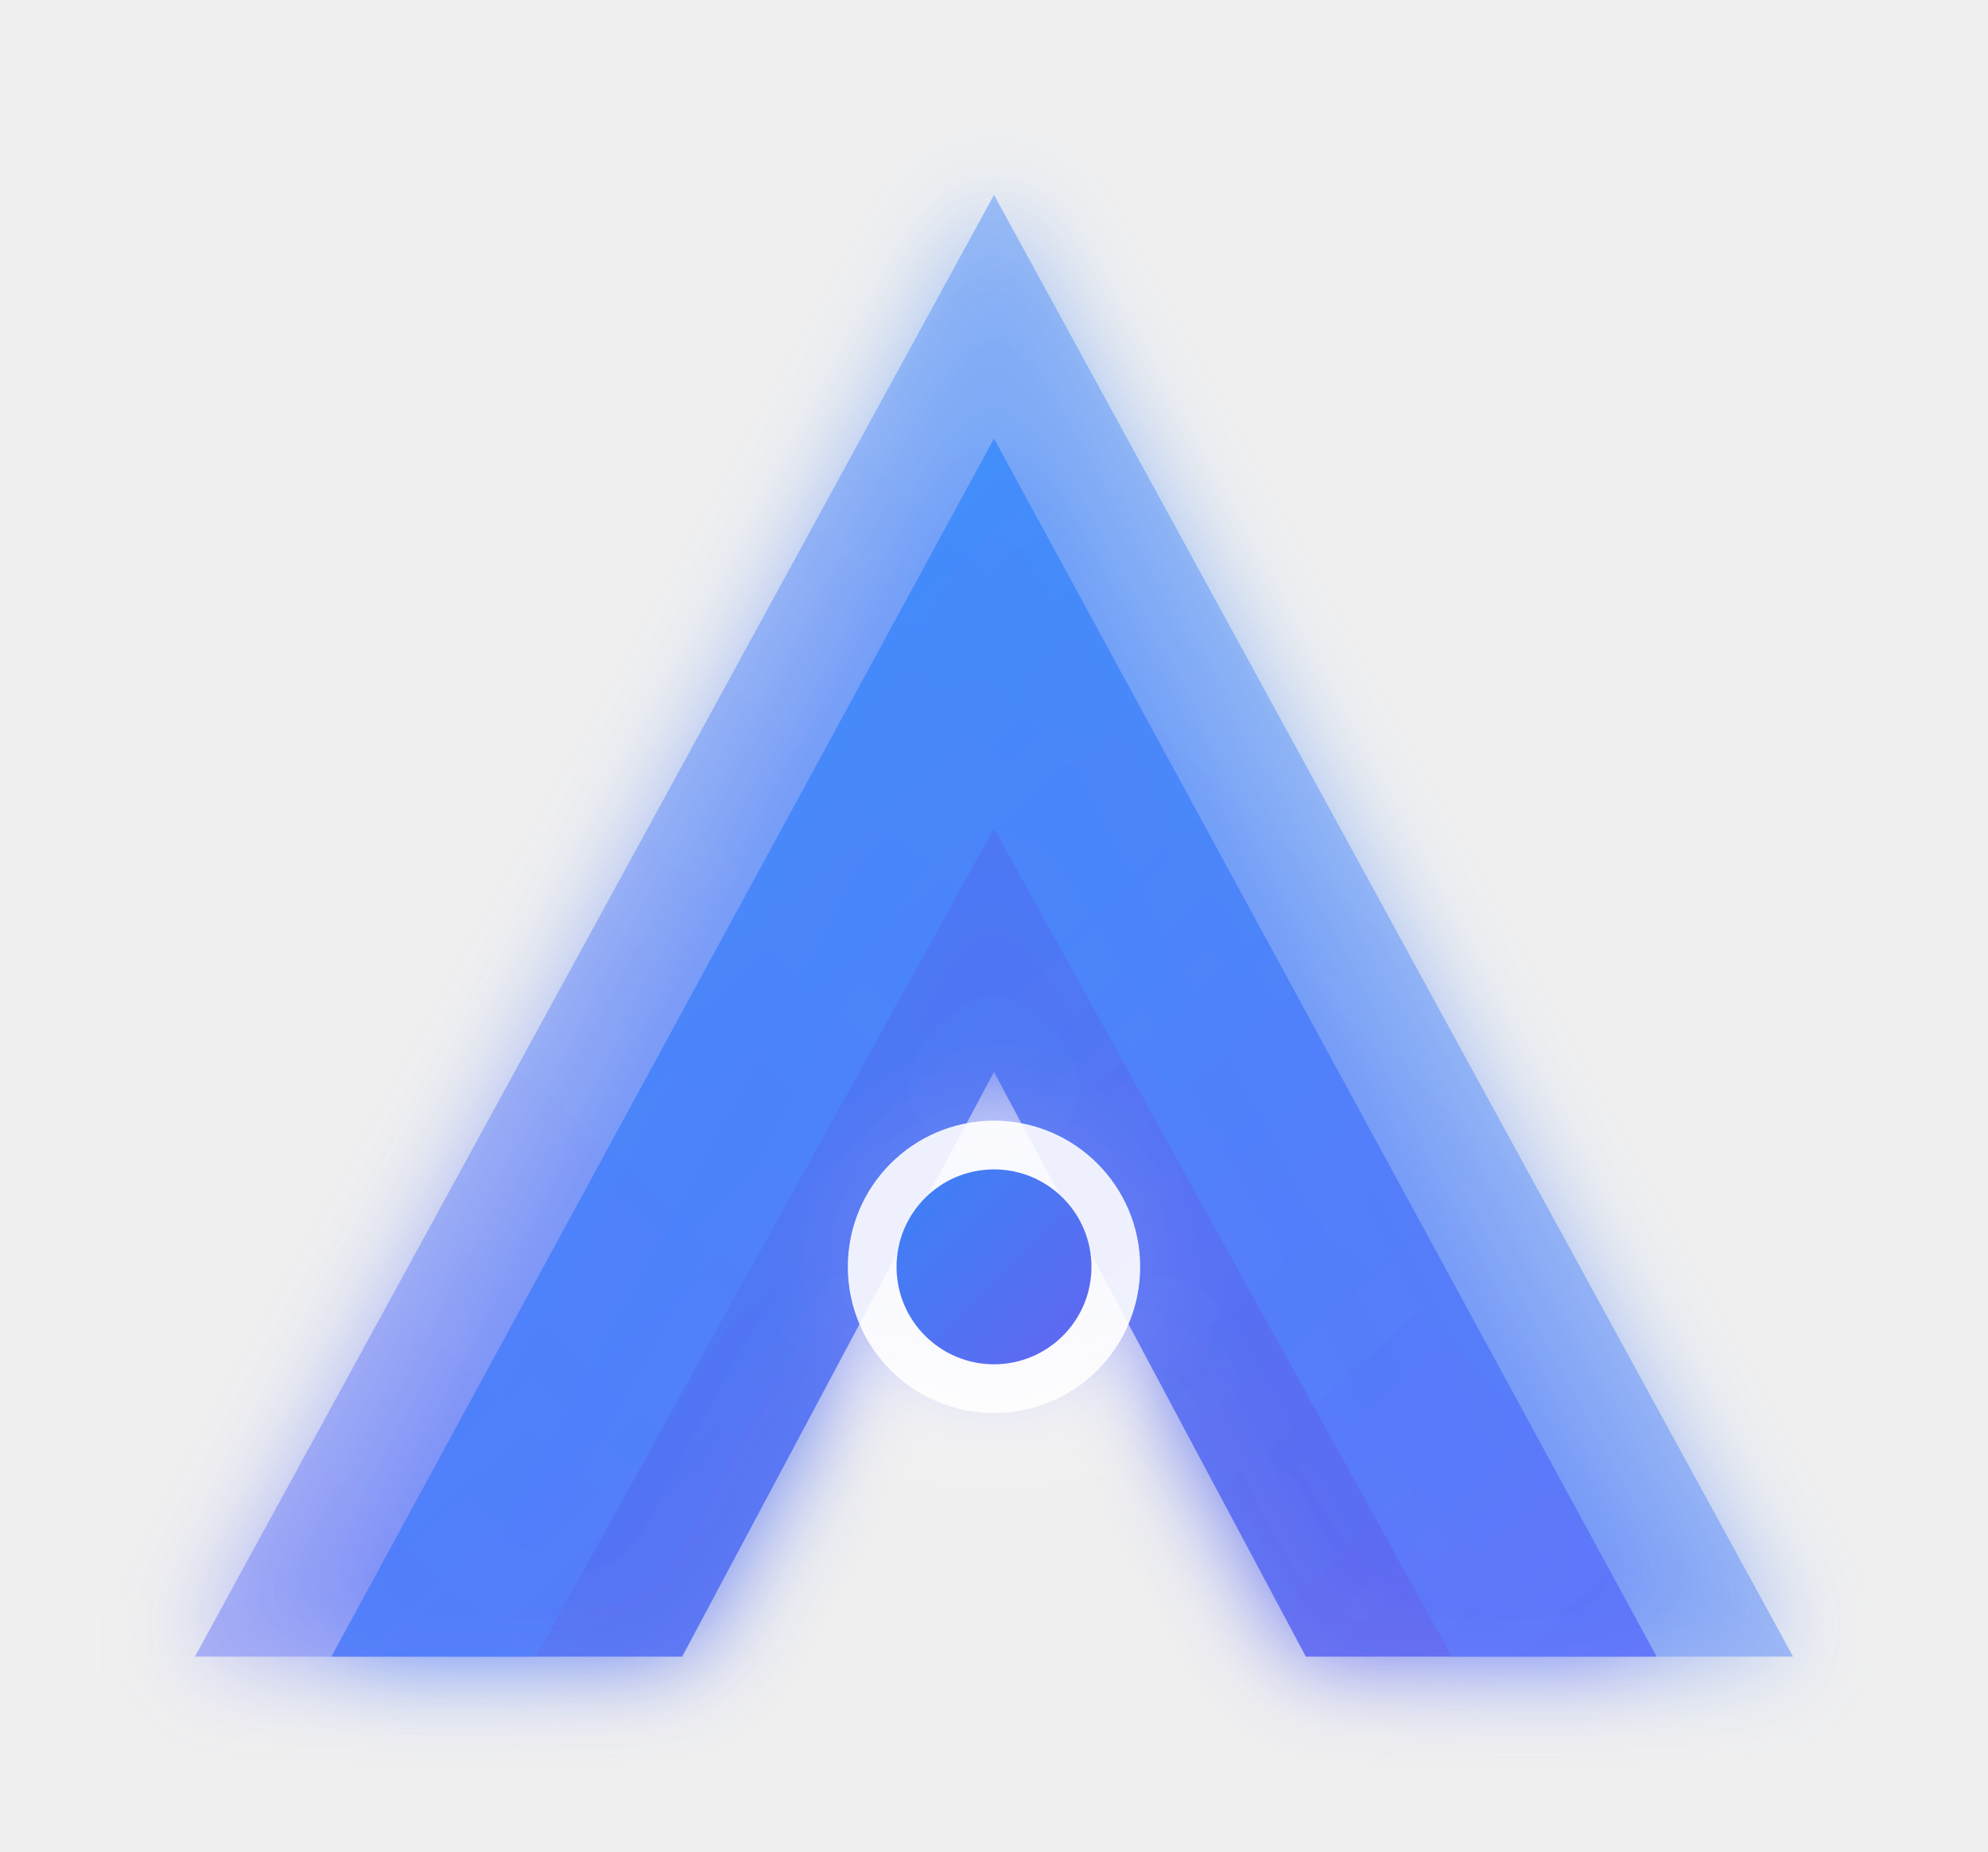
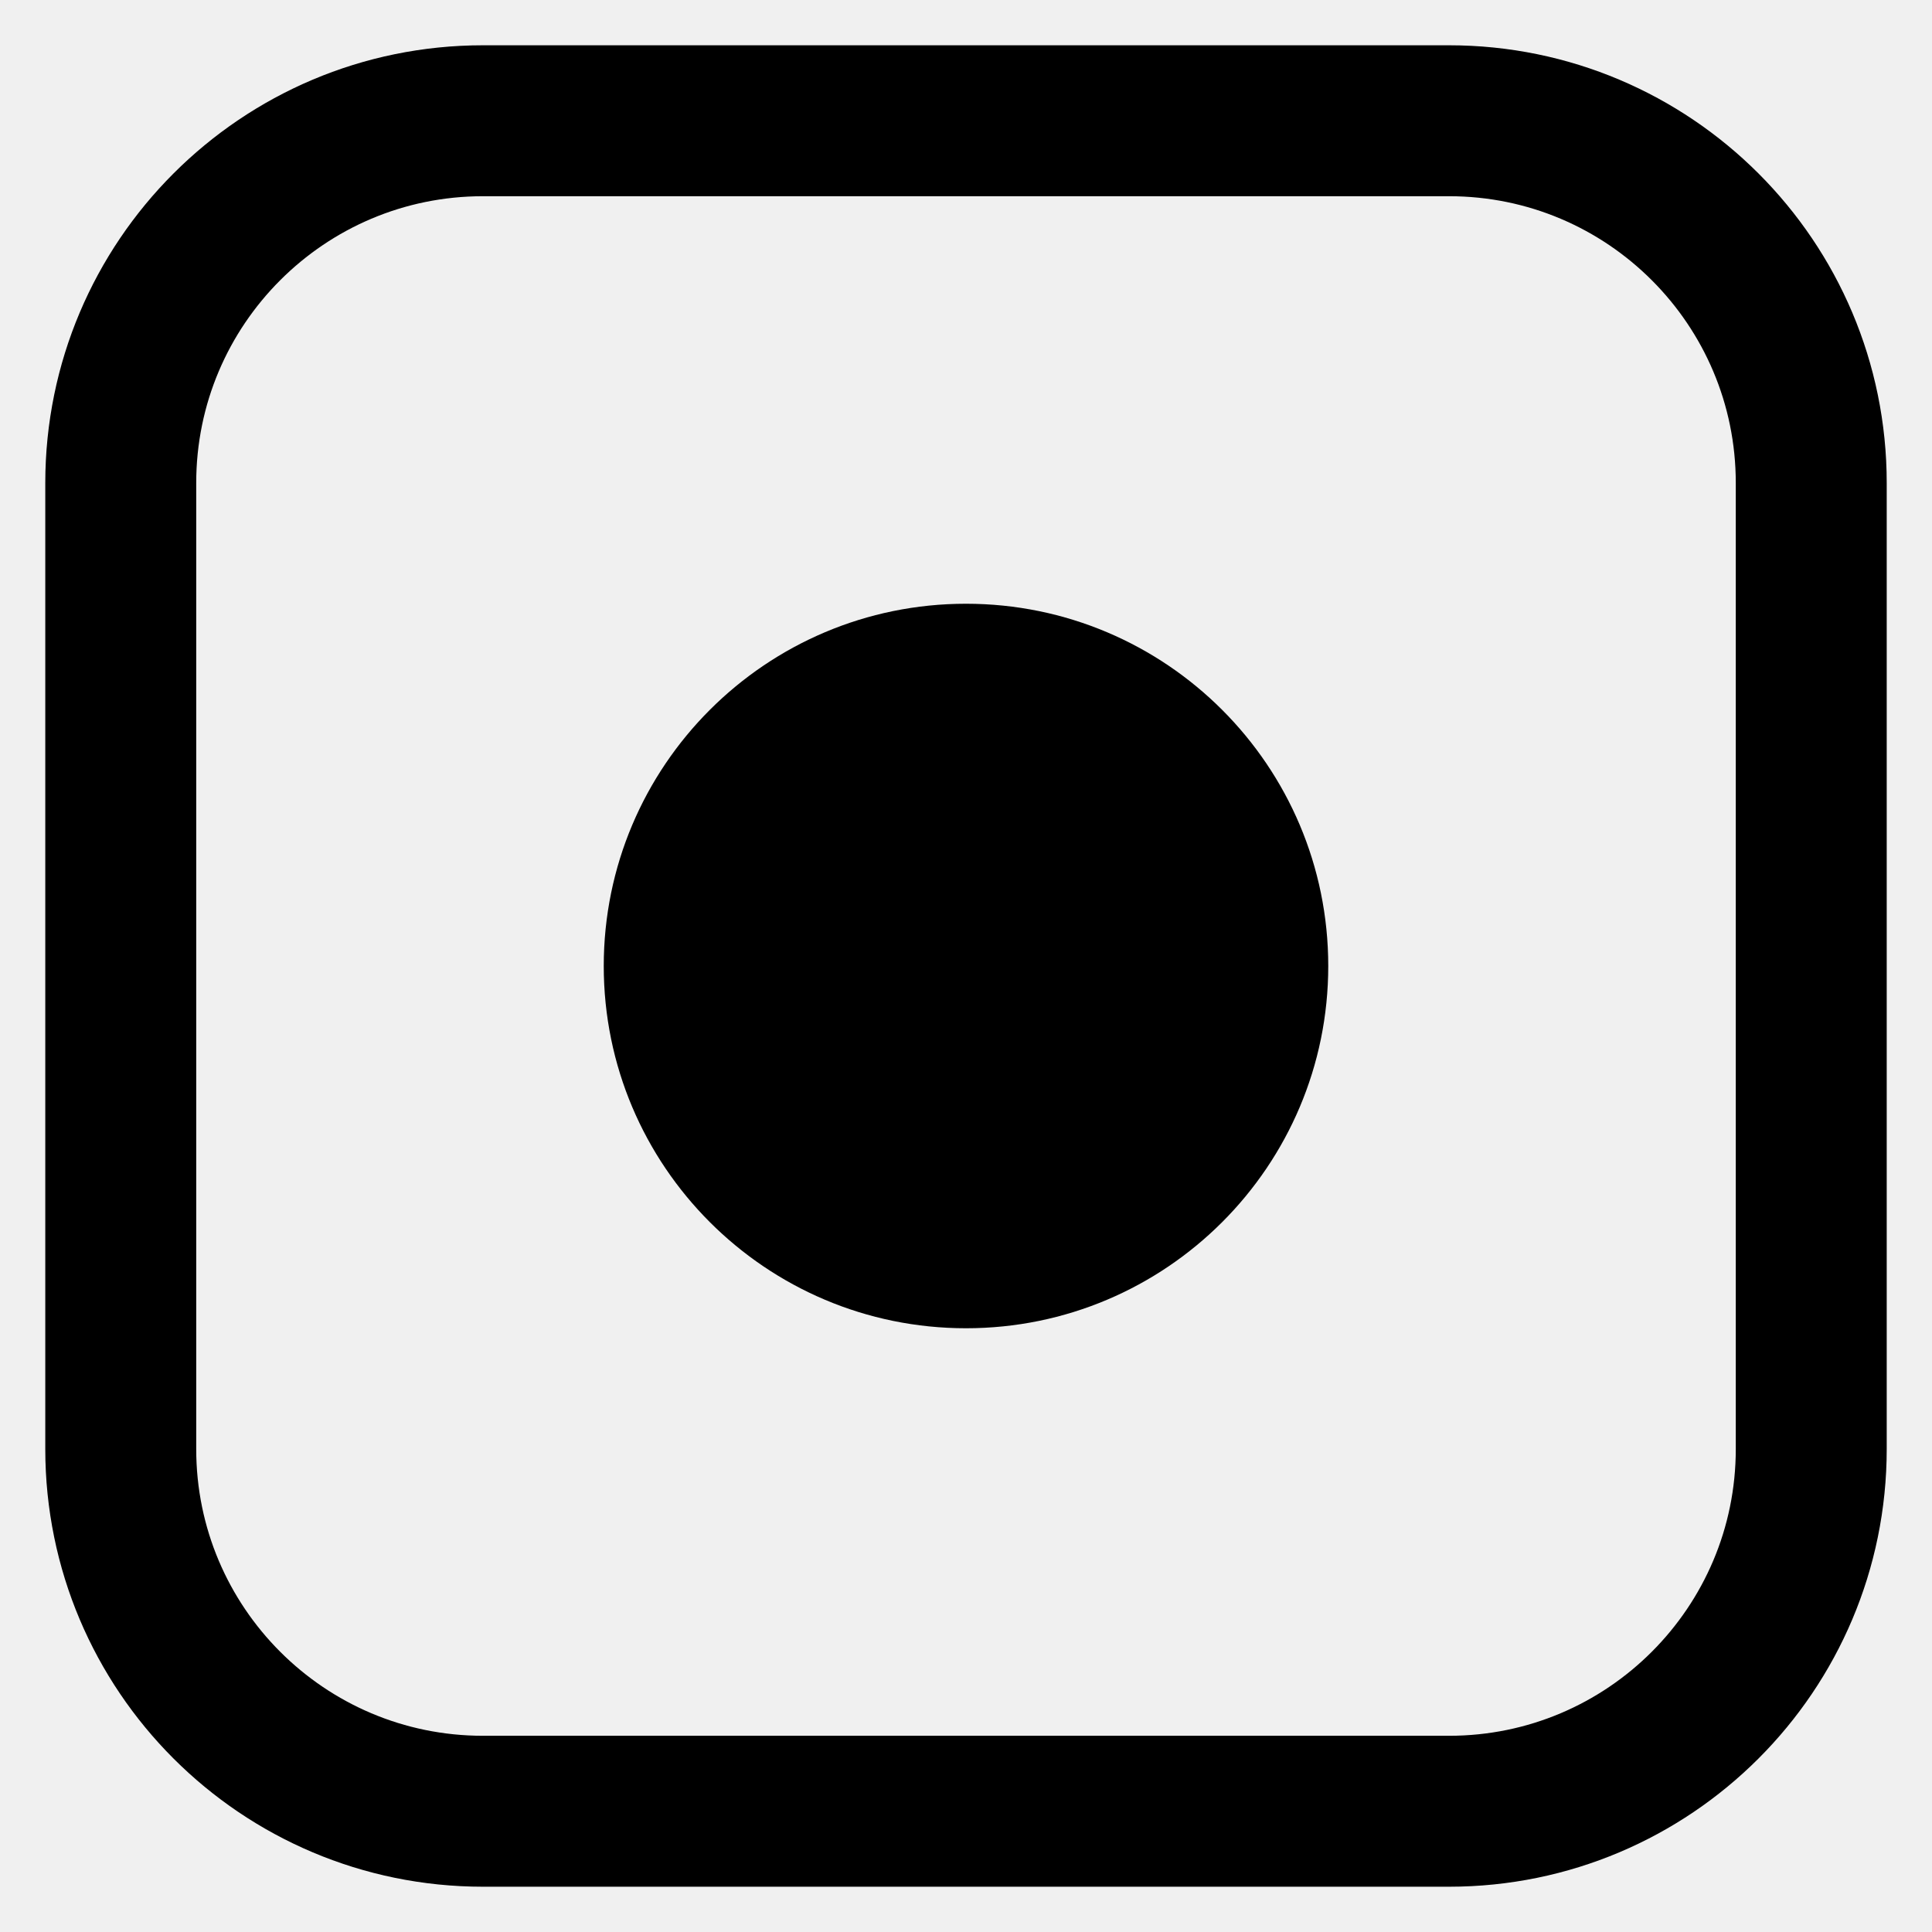
- <svg xmlns="http://www.w3.org/2000/svg" viewBox="52 60 408 380" fill="none">
-   <defs>
-     <linearGradient id="grad1" x1="0%" y1="0%" x2="100%" y2="100%">
-       <stop offset="0%" style="stop-color:#3B82F6;stop-opacity:1" />
-       <stop offset="100%" style="stop-color:#6366F1;stop-opacity:1" />
-     </linearGradient>
-     <linearGradient id="grad2" x1="100%" y1="0%" x2="0%" y2="100%">
-       <stop offset="0%" style="stop-color:#60A5FA;stop-opacity:1" />
-       <stop offset="100%" style="stop-color:#818CF8;stop-opacity:1" />
-     </linearGradient>
-     <filter id="glow" x="-20%" y="-20%" width="140%" height="140%">
-       <feGaussianBlur stdDeviation="10" result="blur" />
-       <feComposite in="SourceGraphic" in2="blur" operator="over" />
-     </filter>
-   </defs>
-   <g filter="url(#glow)">
-     <path d="M120 400 L256 150 L392 400 H320 L256 280 L192 400 H120 Z" fill="url(#grad1)" opacity="0.9" />
-     <path d="M256 100 L420 400 H350 L256 230 L162 400 H92 L256 100 Z" fill="url(#grad2)" opacity="0.6" style="mix-blend-mode: overlay;" />
-     <circle cx="256" cy="320" r="30" fill="white" fill-opacity="0.9" />
-     <circle cx="256" cy="320" r="20" fill="url(#grad1)" />
-   </g>
+ <svg xmlns="http://www.w3.org/2000/svg" width="32" height="32" viewBox="0 0 32 32" fill="none">
+   <rect x="2" y="2" width="28" height="28" rx="6" stroke="currentColor" stroke-width="2.5" fill="none" />
+   <circle cx="16" cy="16" r="6" fill="currentColor" />
</svg>
